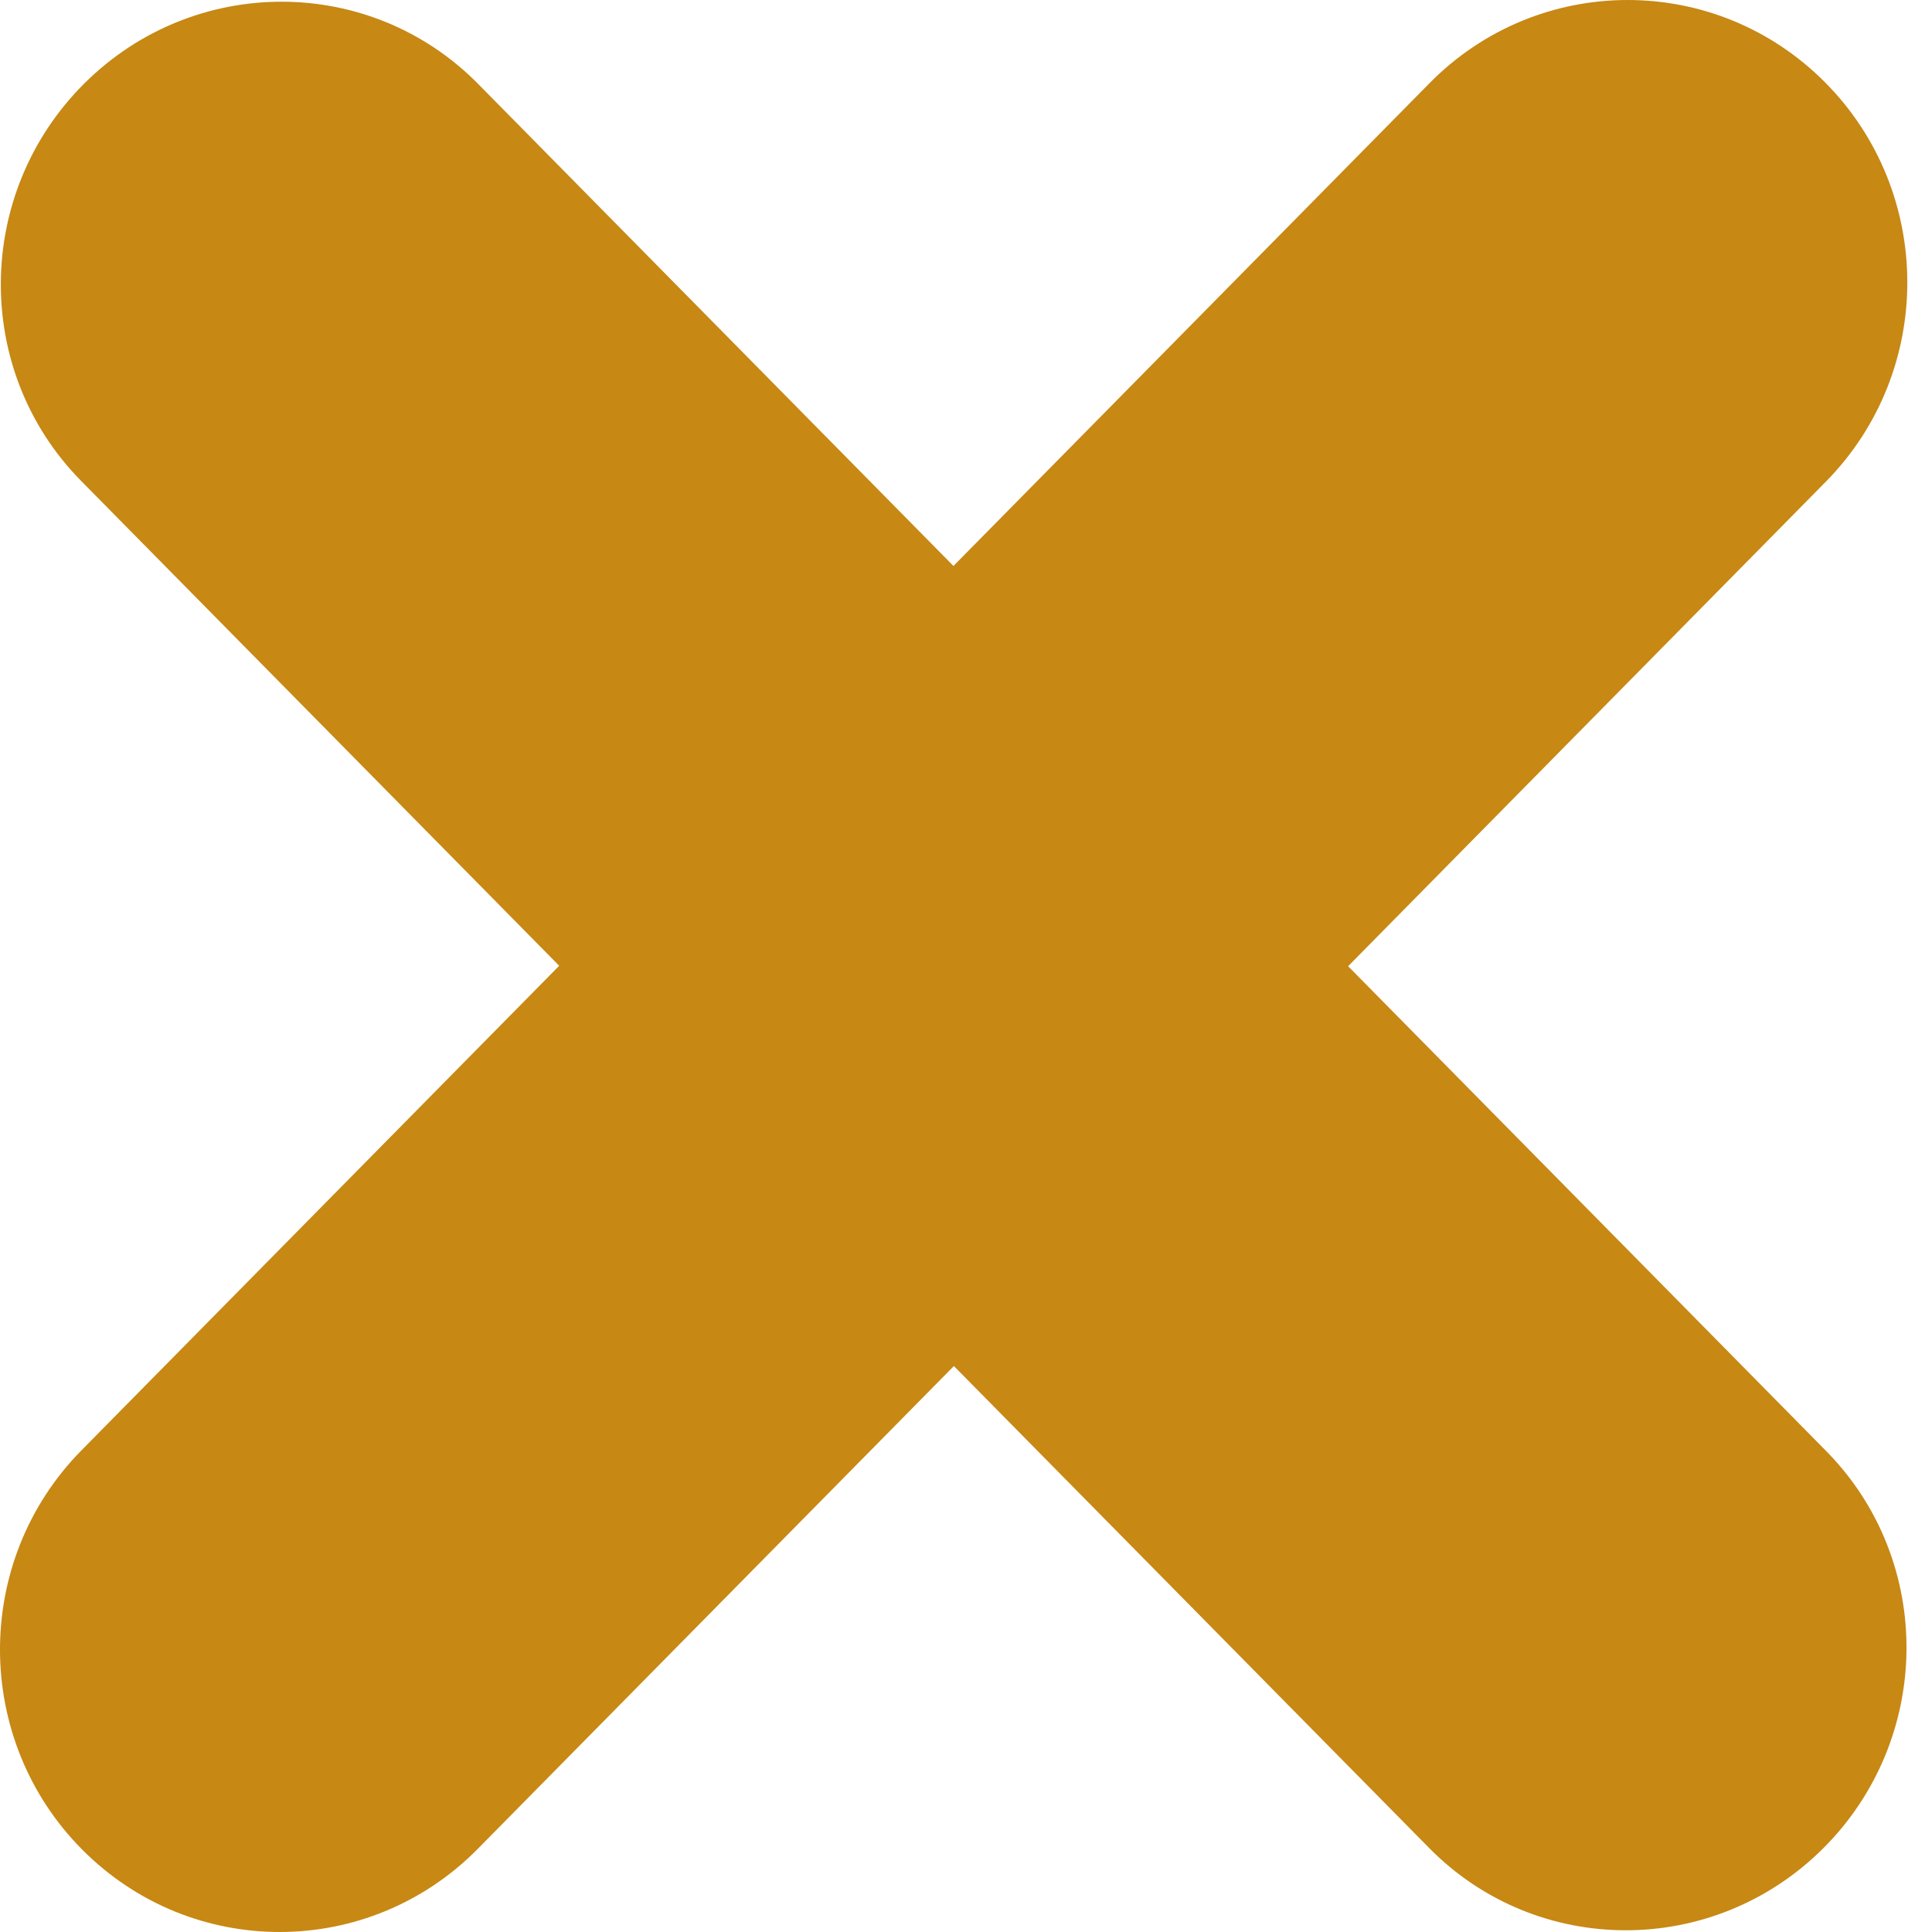
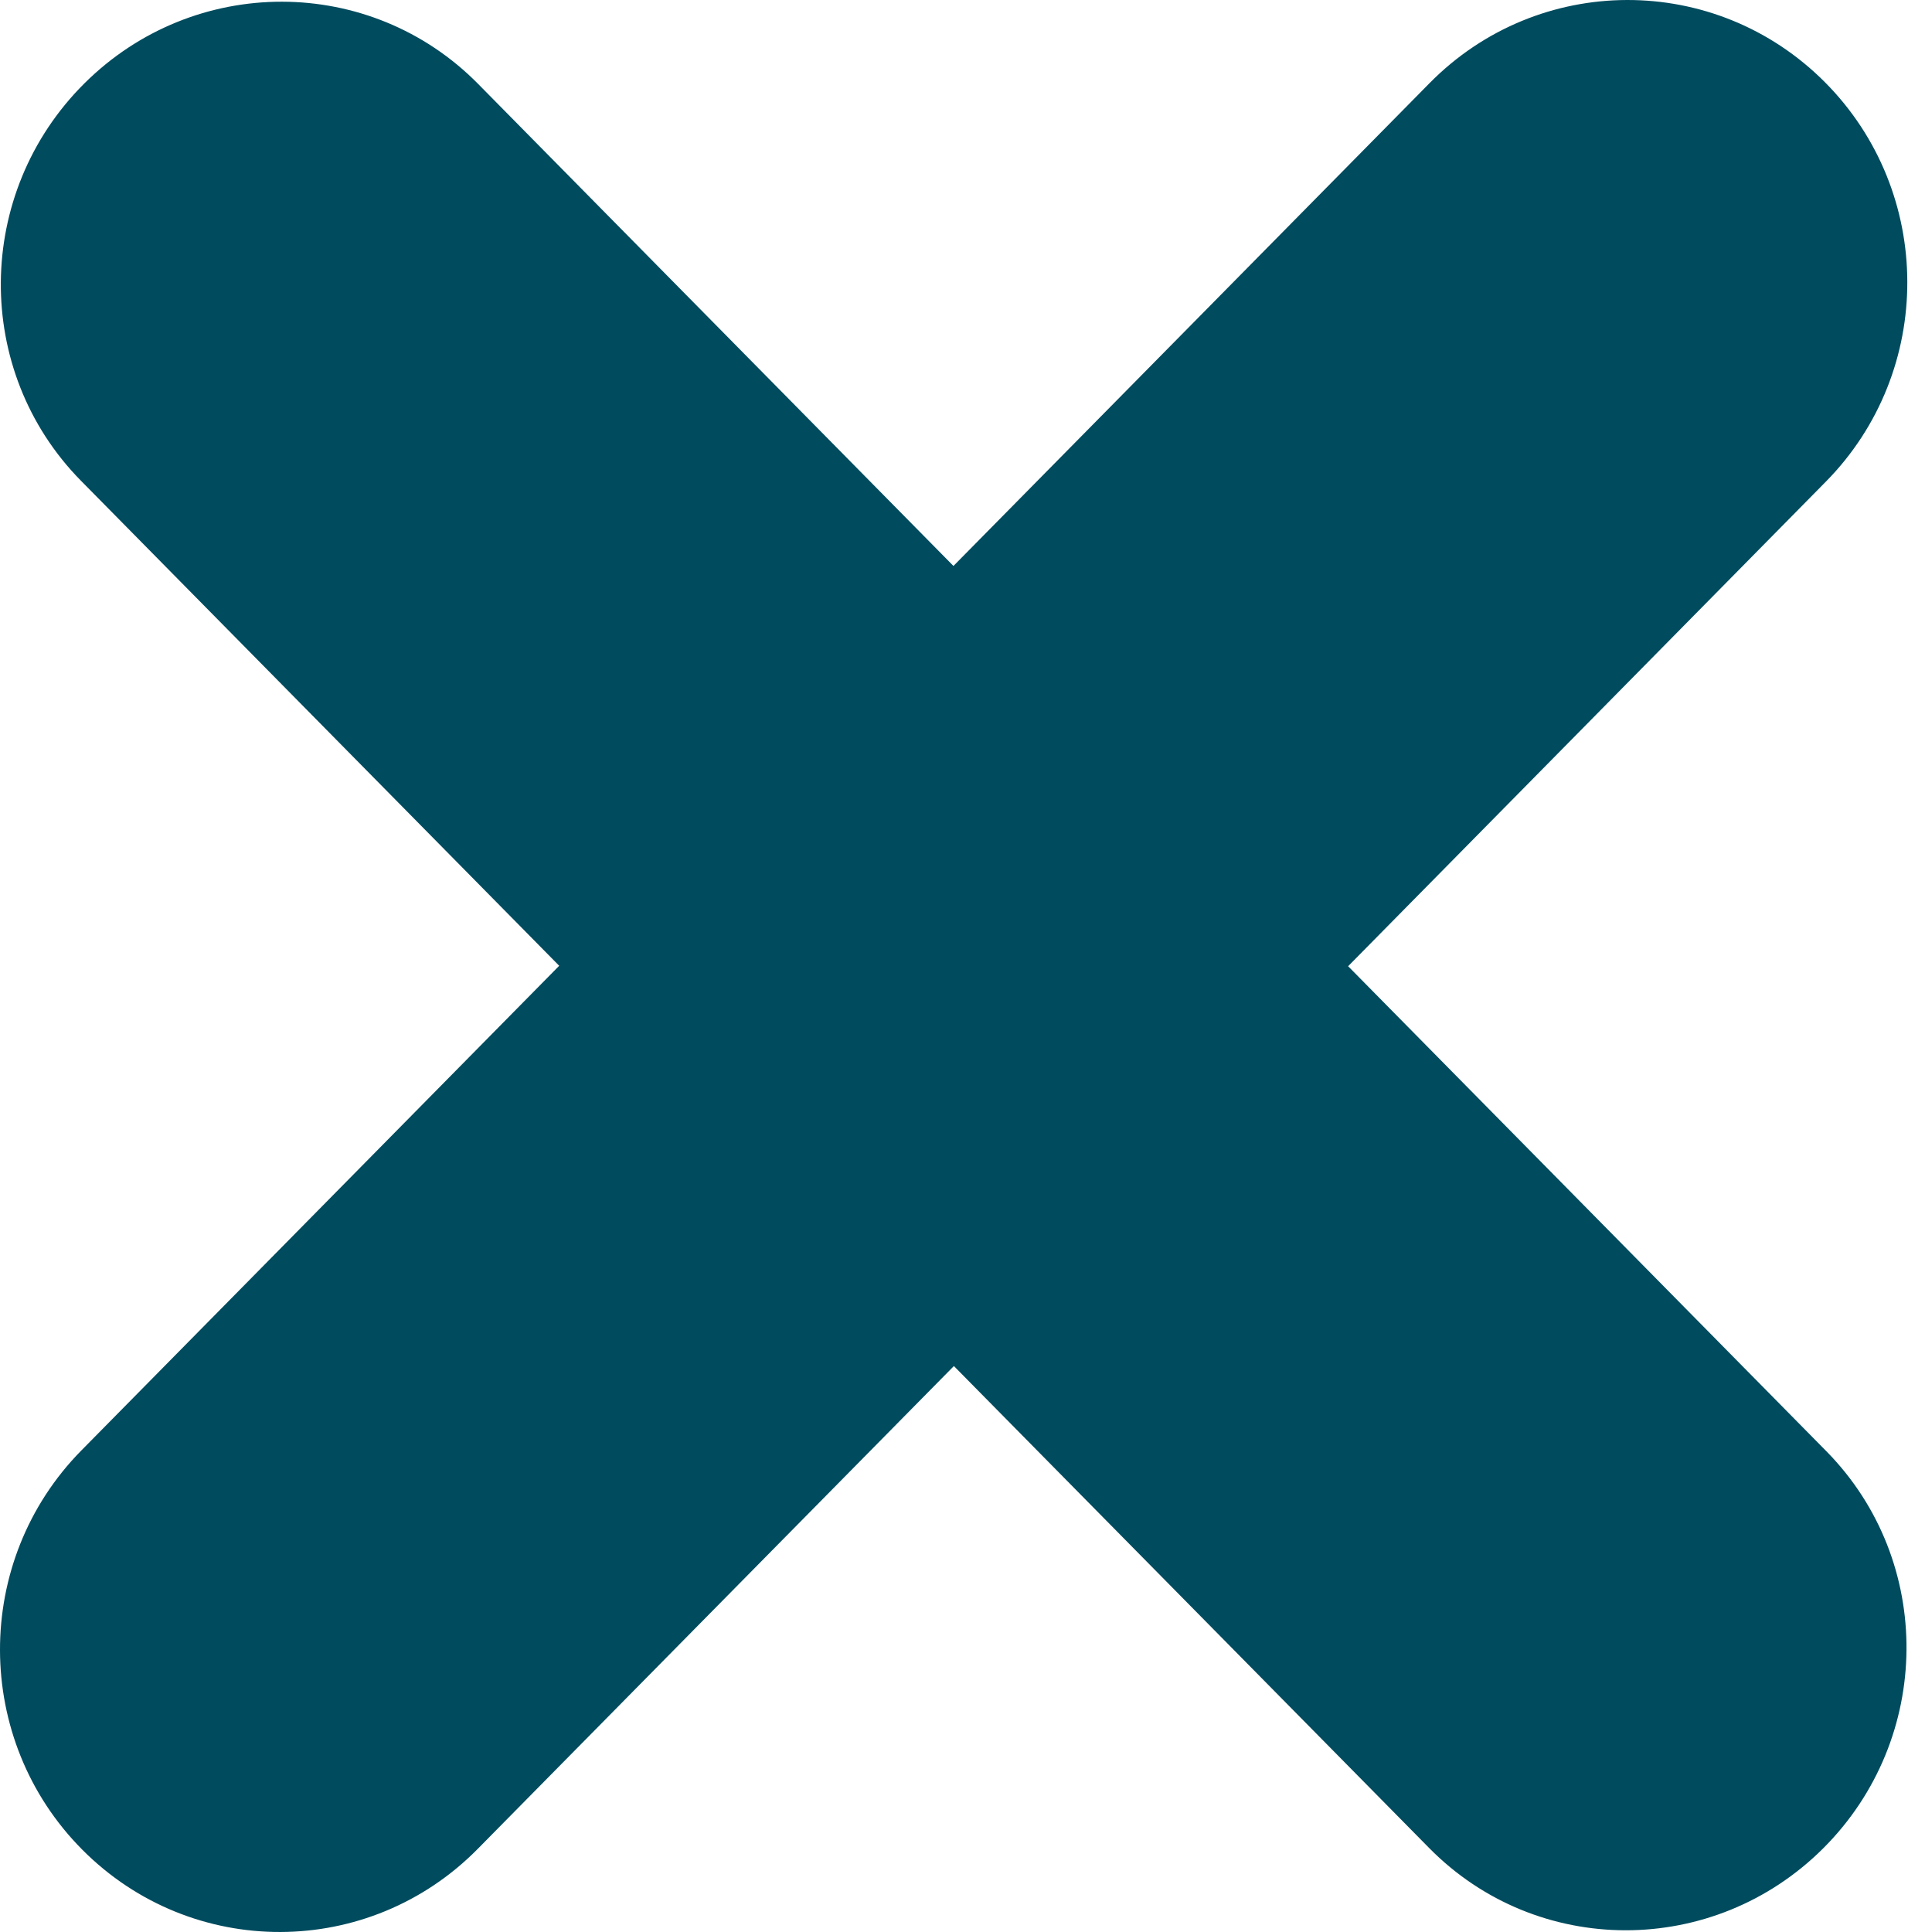
<svg xmlns="http://www.w3.org/2000/svg" version="1.1" id="Layer_1" x="0px" y="0px" width="121.31px" height="122.876px" viewBox="0 0 121.31 122.876" enable-background="new 0 0 121.31 122.876" xml:space="preserve">
  <g>
-     <path fill-rule="evenodd" clip-rule="evenodd" d="M90.914,5.296c6.927-7.034,18.188-7.065,25.154-0.068 c6.961,6.995,6.991,18.369,0.068,25.397L85.743,61.452l30.425,30.855c6.866,6.978,6.773,18.28-0.208,25.247 c-6.983,6.964-18.21,6.946-25.074-0.031L60.669,86.881L30.395,117.58c-6.927,7.034-18.188,7.065-25.154,0.068 c-6.961-6.995-6.992-18.369-0.068-25.397l30.393-30.827L5.142,30.568c-6.867-6.978-6.773-18.28,0.208-25.247 c6.983-6.963,18.21-6.946,25.074,0.031l30.217,30.643L90.914,5.296L90.914,5.296z" fill="#c78814" />
+     <path fill-rule="evenodd" clip-rule="evenodd" d="M90.914,5.296c6.927-7.034,18.188-7.065,25.154-0.068 c6.961,6.995,6.991,18.369,0.068,25.397L85.743,61.452l30.425,30.855c6.866,6.978,6.773,18.28-0.208,25.247 c-6.983,6.964-18.21,6.946-25.074-0.031L60.669,86.881L30.395,117.58c-6.927,7.034-18.188,7.065-25.154,0.068 c-6.961-6.995-6.992-18.369-0.068-25.397l30.393-30.827L5.142,30.568c-6.867-6.978-6.773-18.28,0.208-25.247 c6.983-6.963,18.21-6.946,25.074,0.031l30.217,30.643L90.914,5.296L90.914,5.296z" fill="#004b5e" />
  </g>
</svg>
